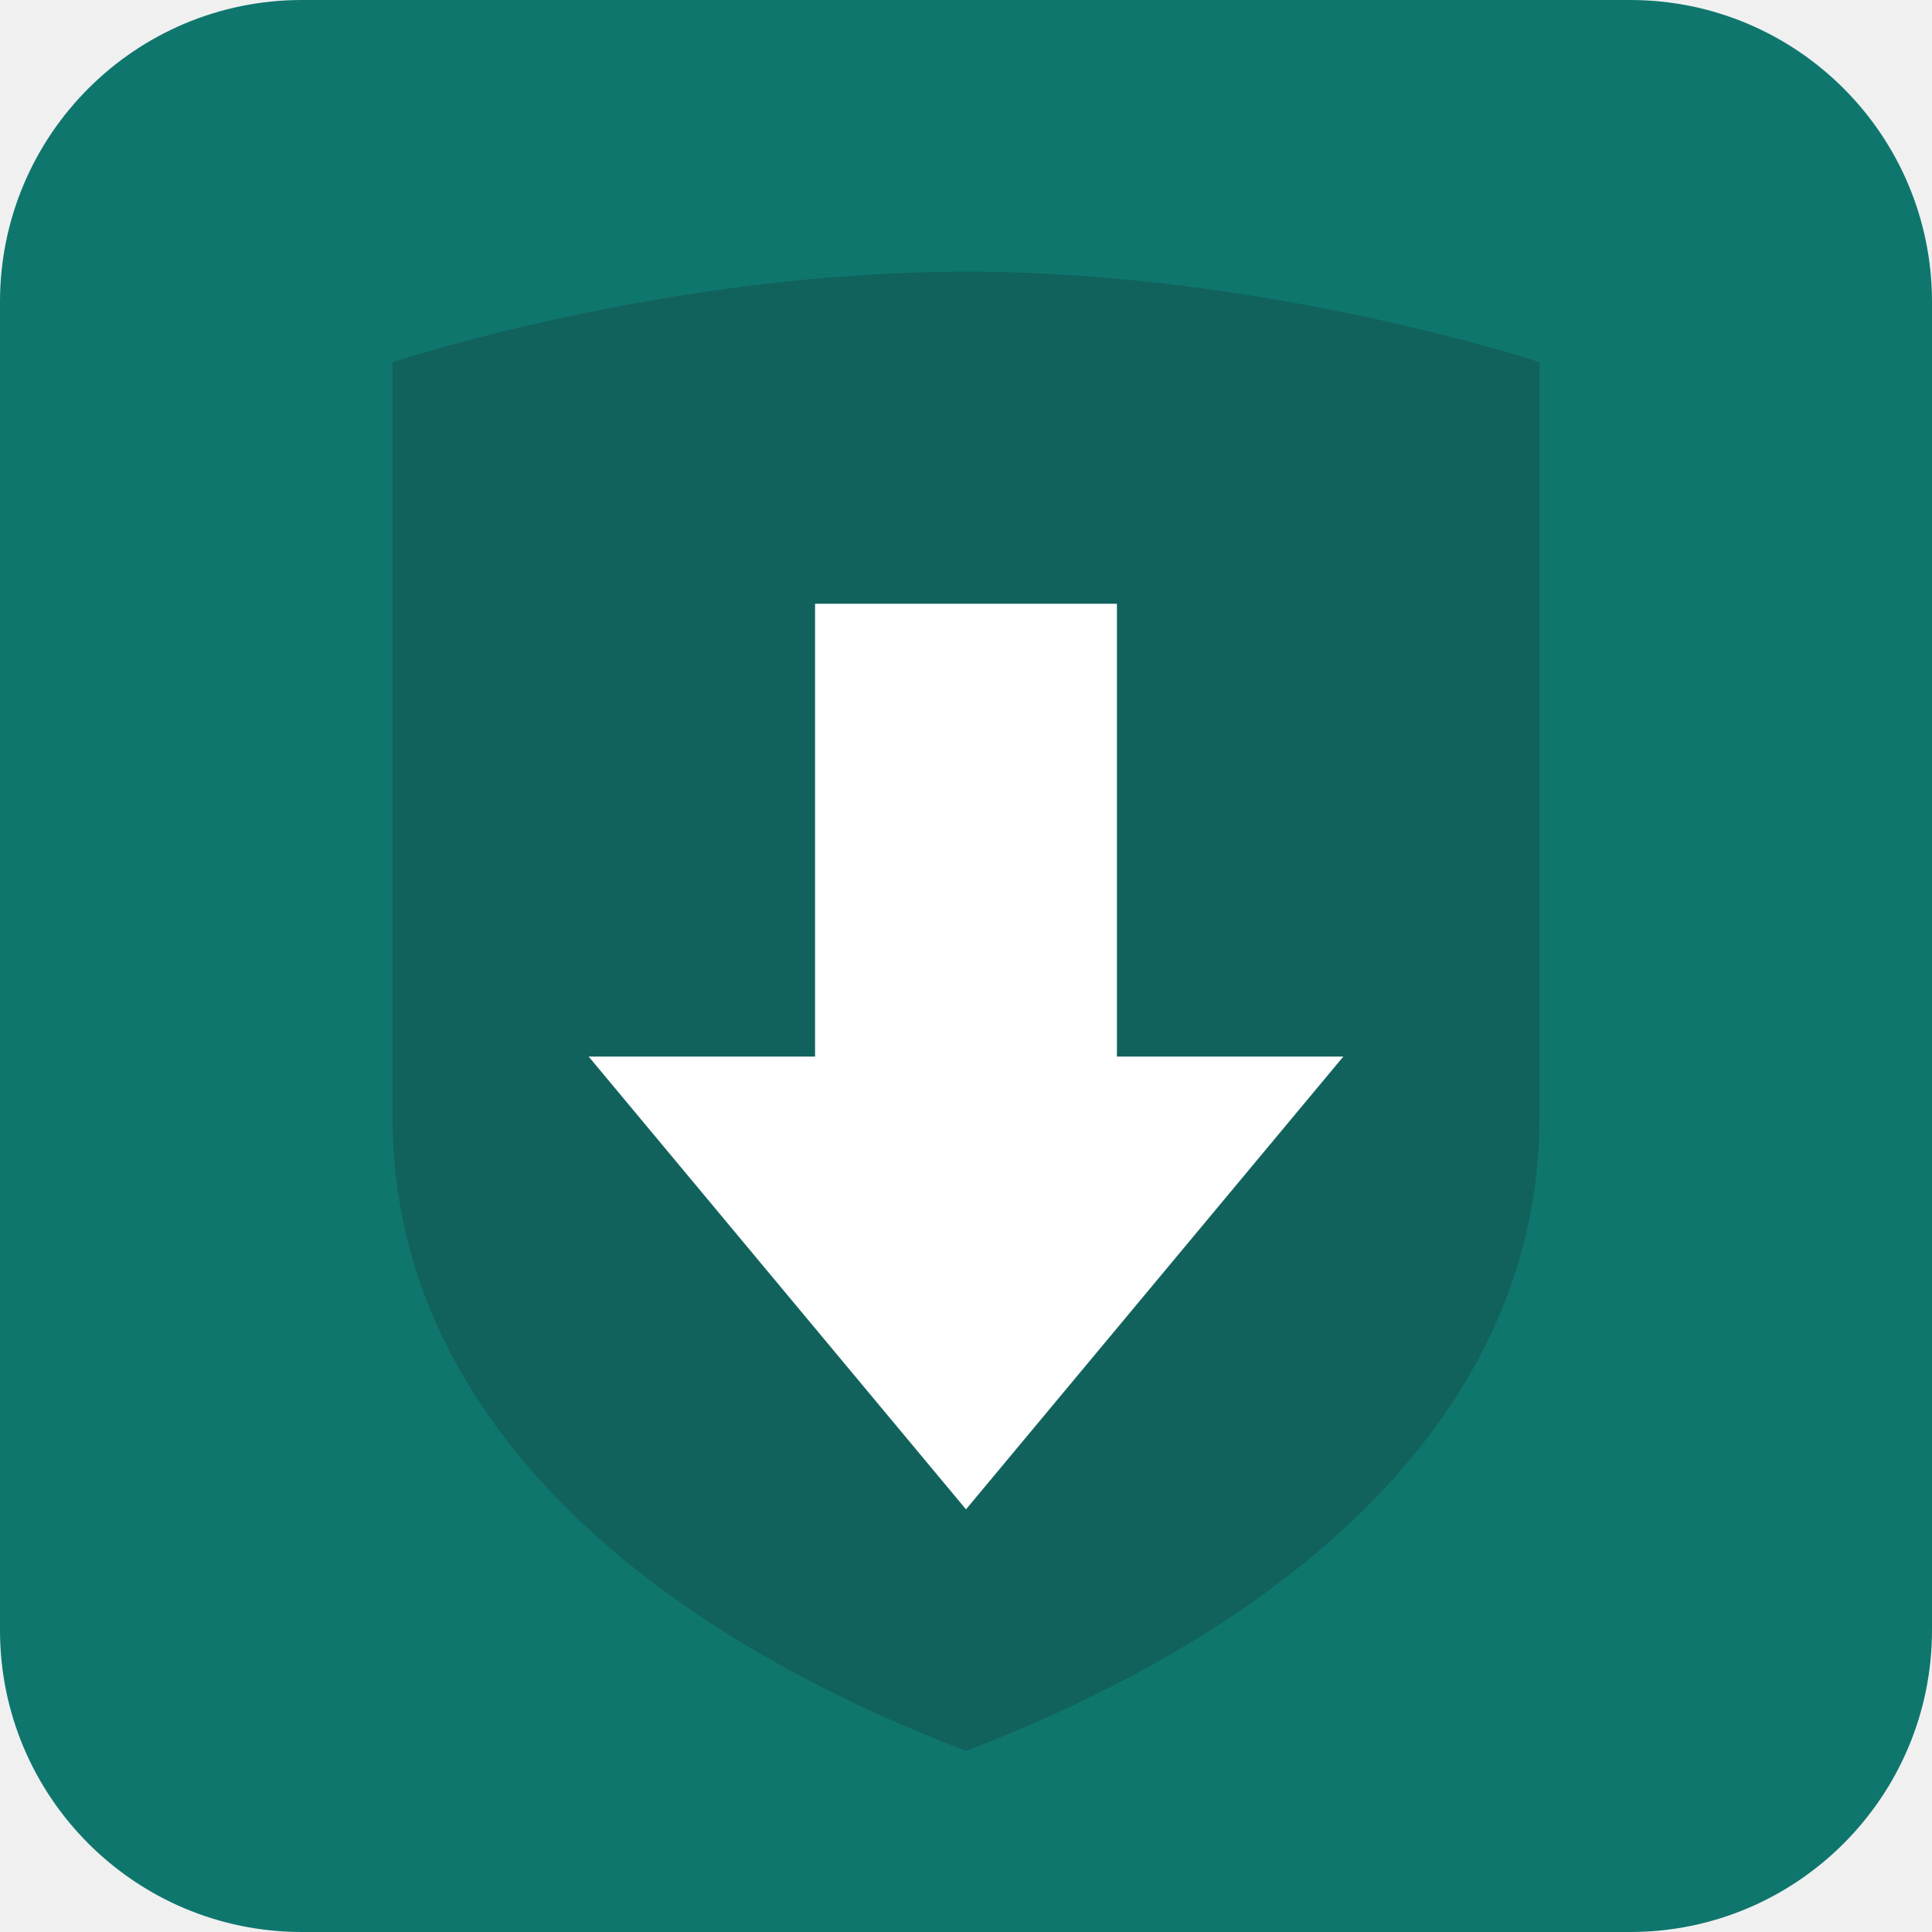
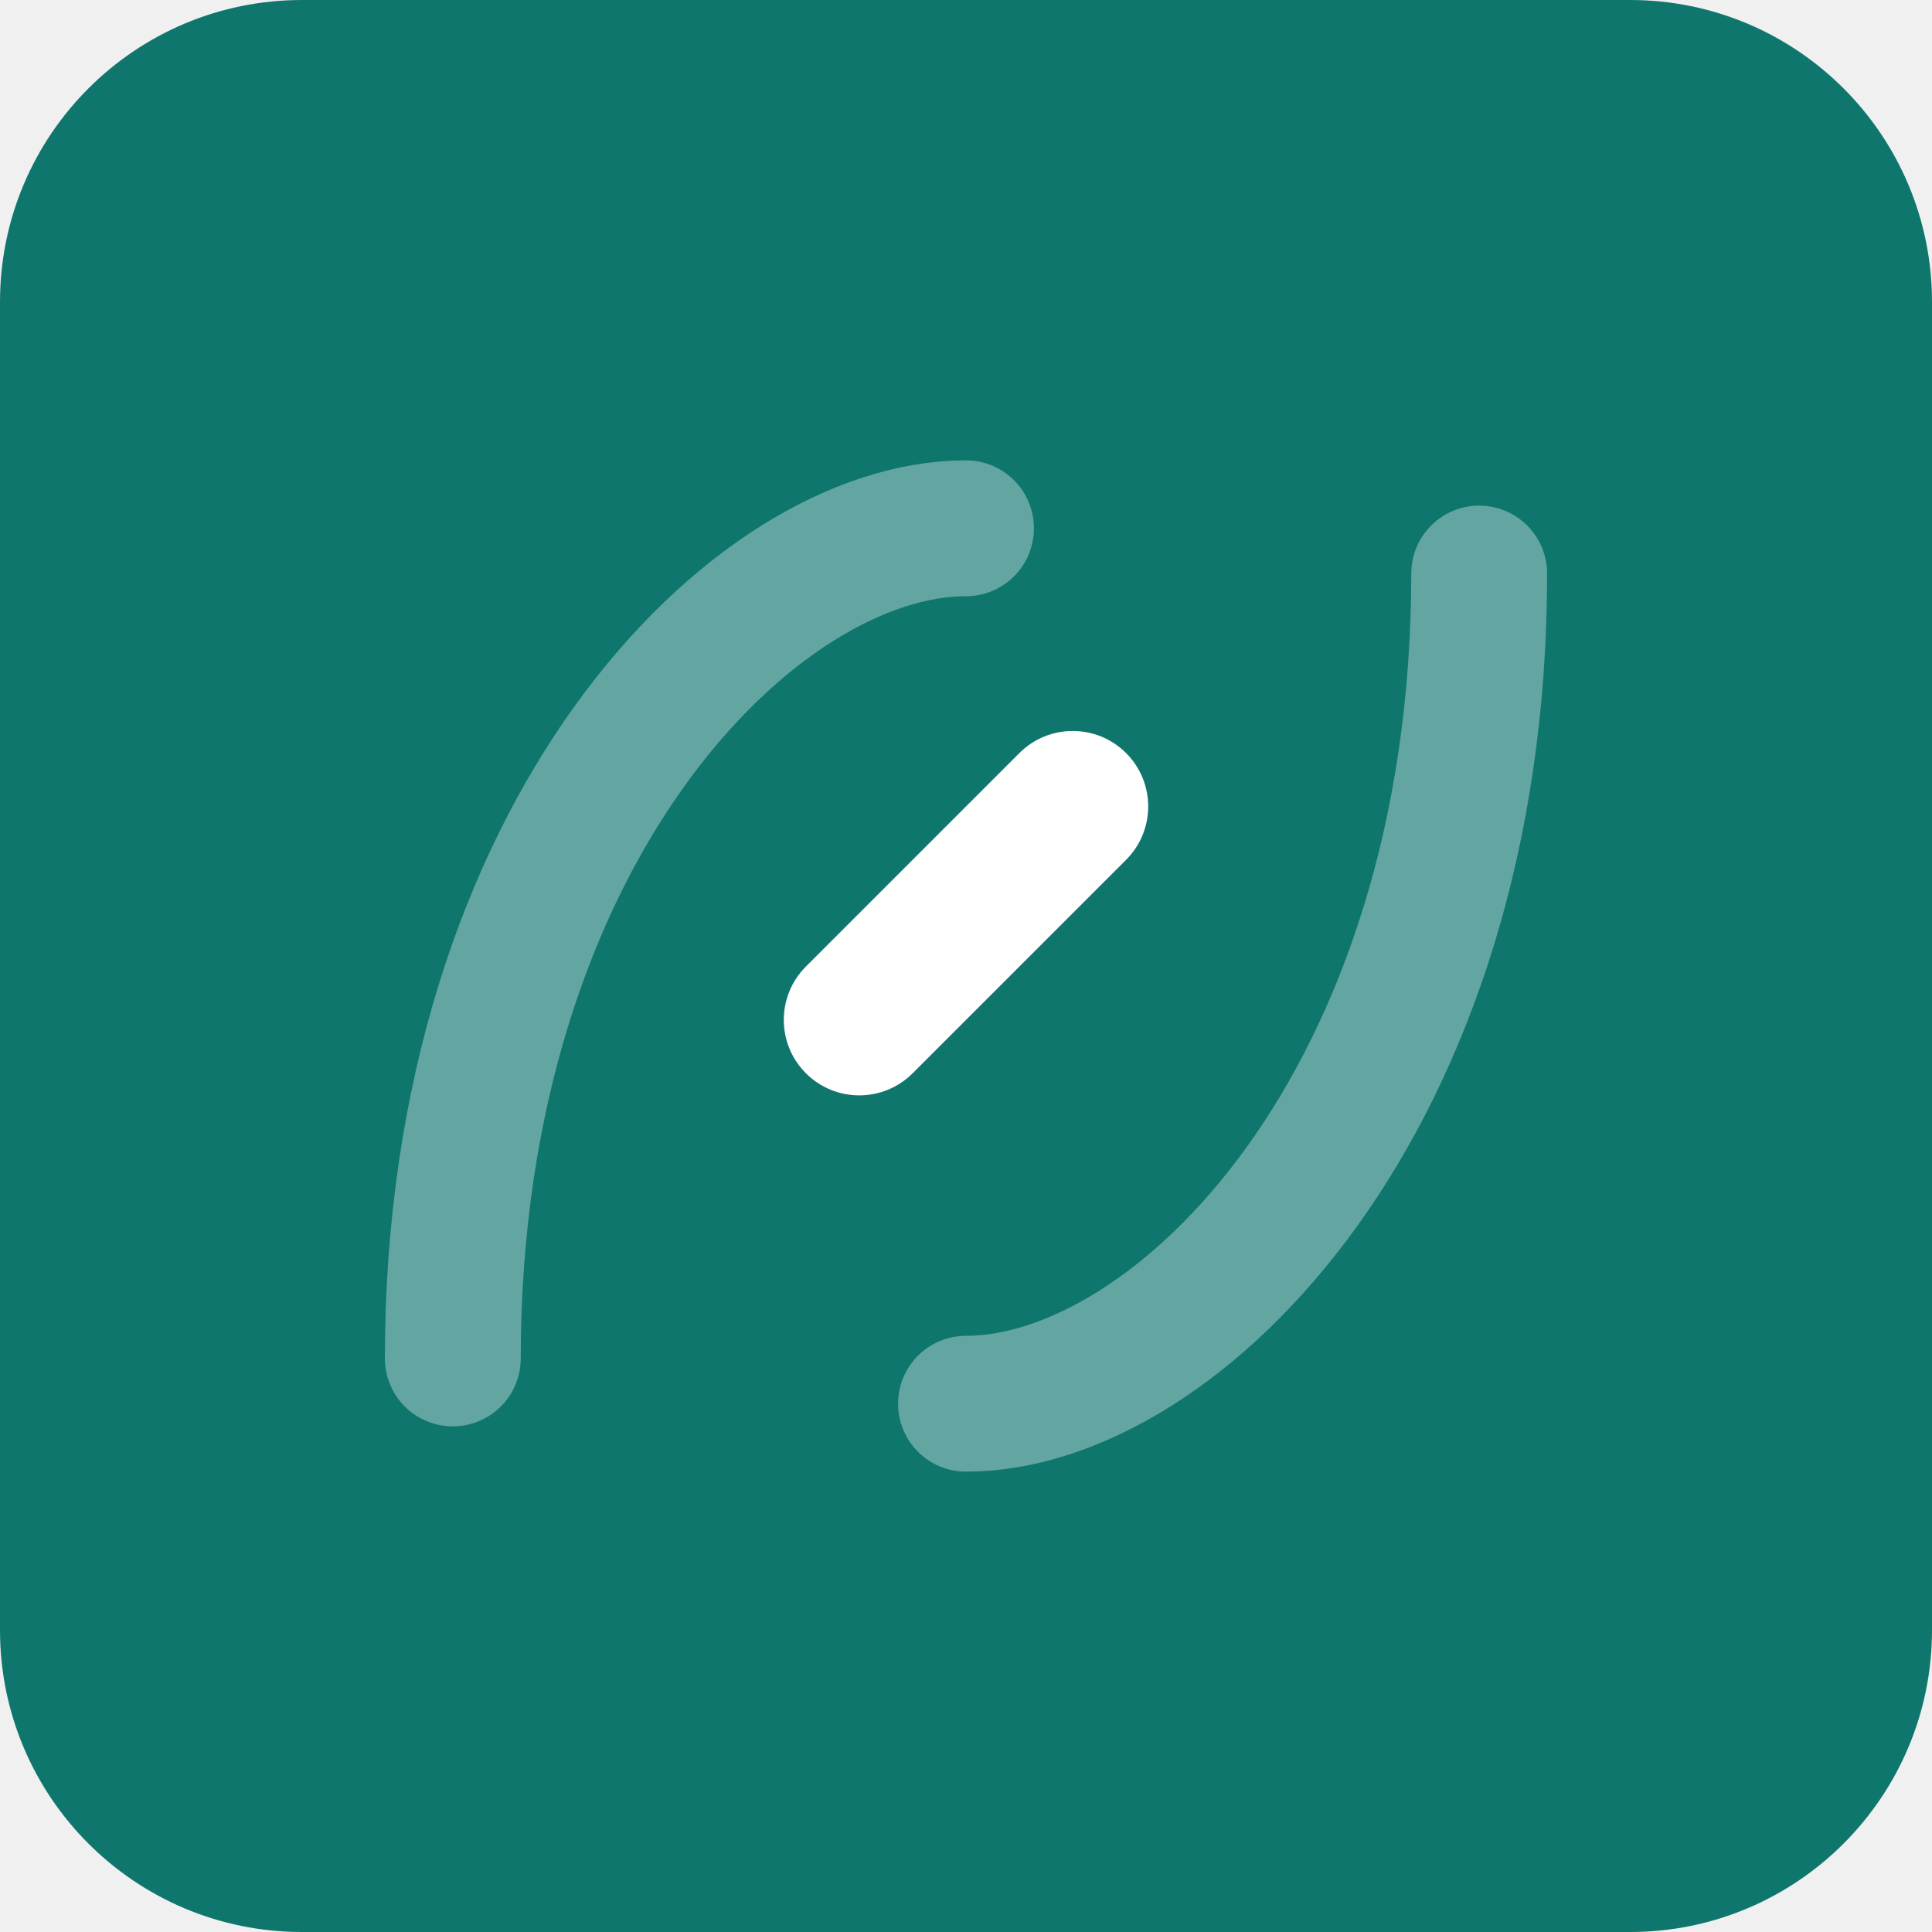
<svg xmlns="http://www.w3.org/2000/svg" viewBox="0 0 512 512">
  <rect width="512" height="512" rx="80" fill="#0f766e" />
-   <path d="M256 72c-80 0-152 24-152 24v200c0 80 68 136 152 168 84-32 152-88 152-168V96s-72-24-152-24z" fill="#134e4a" opacity="0.5" />
-   <path d="M216 160v120h-60l100 120 100-120h-60V160z" fill="white" />
+   <path d="M120 360 C120 220 200 140 256 140" fill="none" stroke="white" stroke-width="36" stroke-linecap="round" opacity="0.35" />
+   <path d="M256 372 C312 372 392 292 392 152" fill="none" stroke="white" stroke-width="36" stroke-linecap="round" opacity="0.35" />
+   <rect x="196" y="222" width="120" height="40" rx="20" transform="rotate(-45 256 242)" fill="white" />
</svg>
